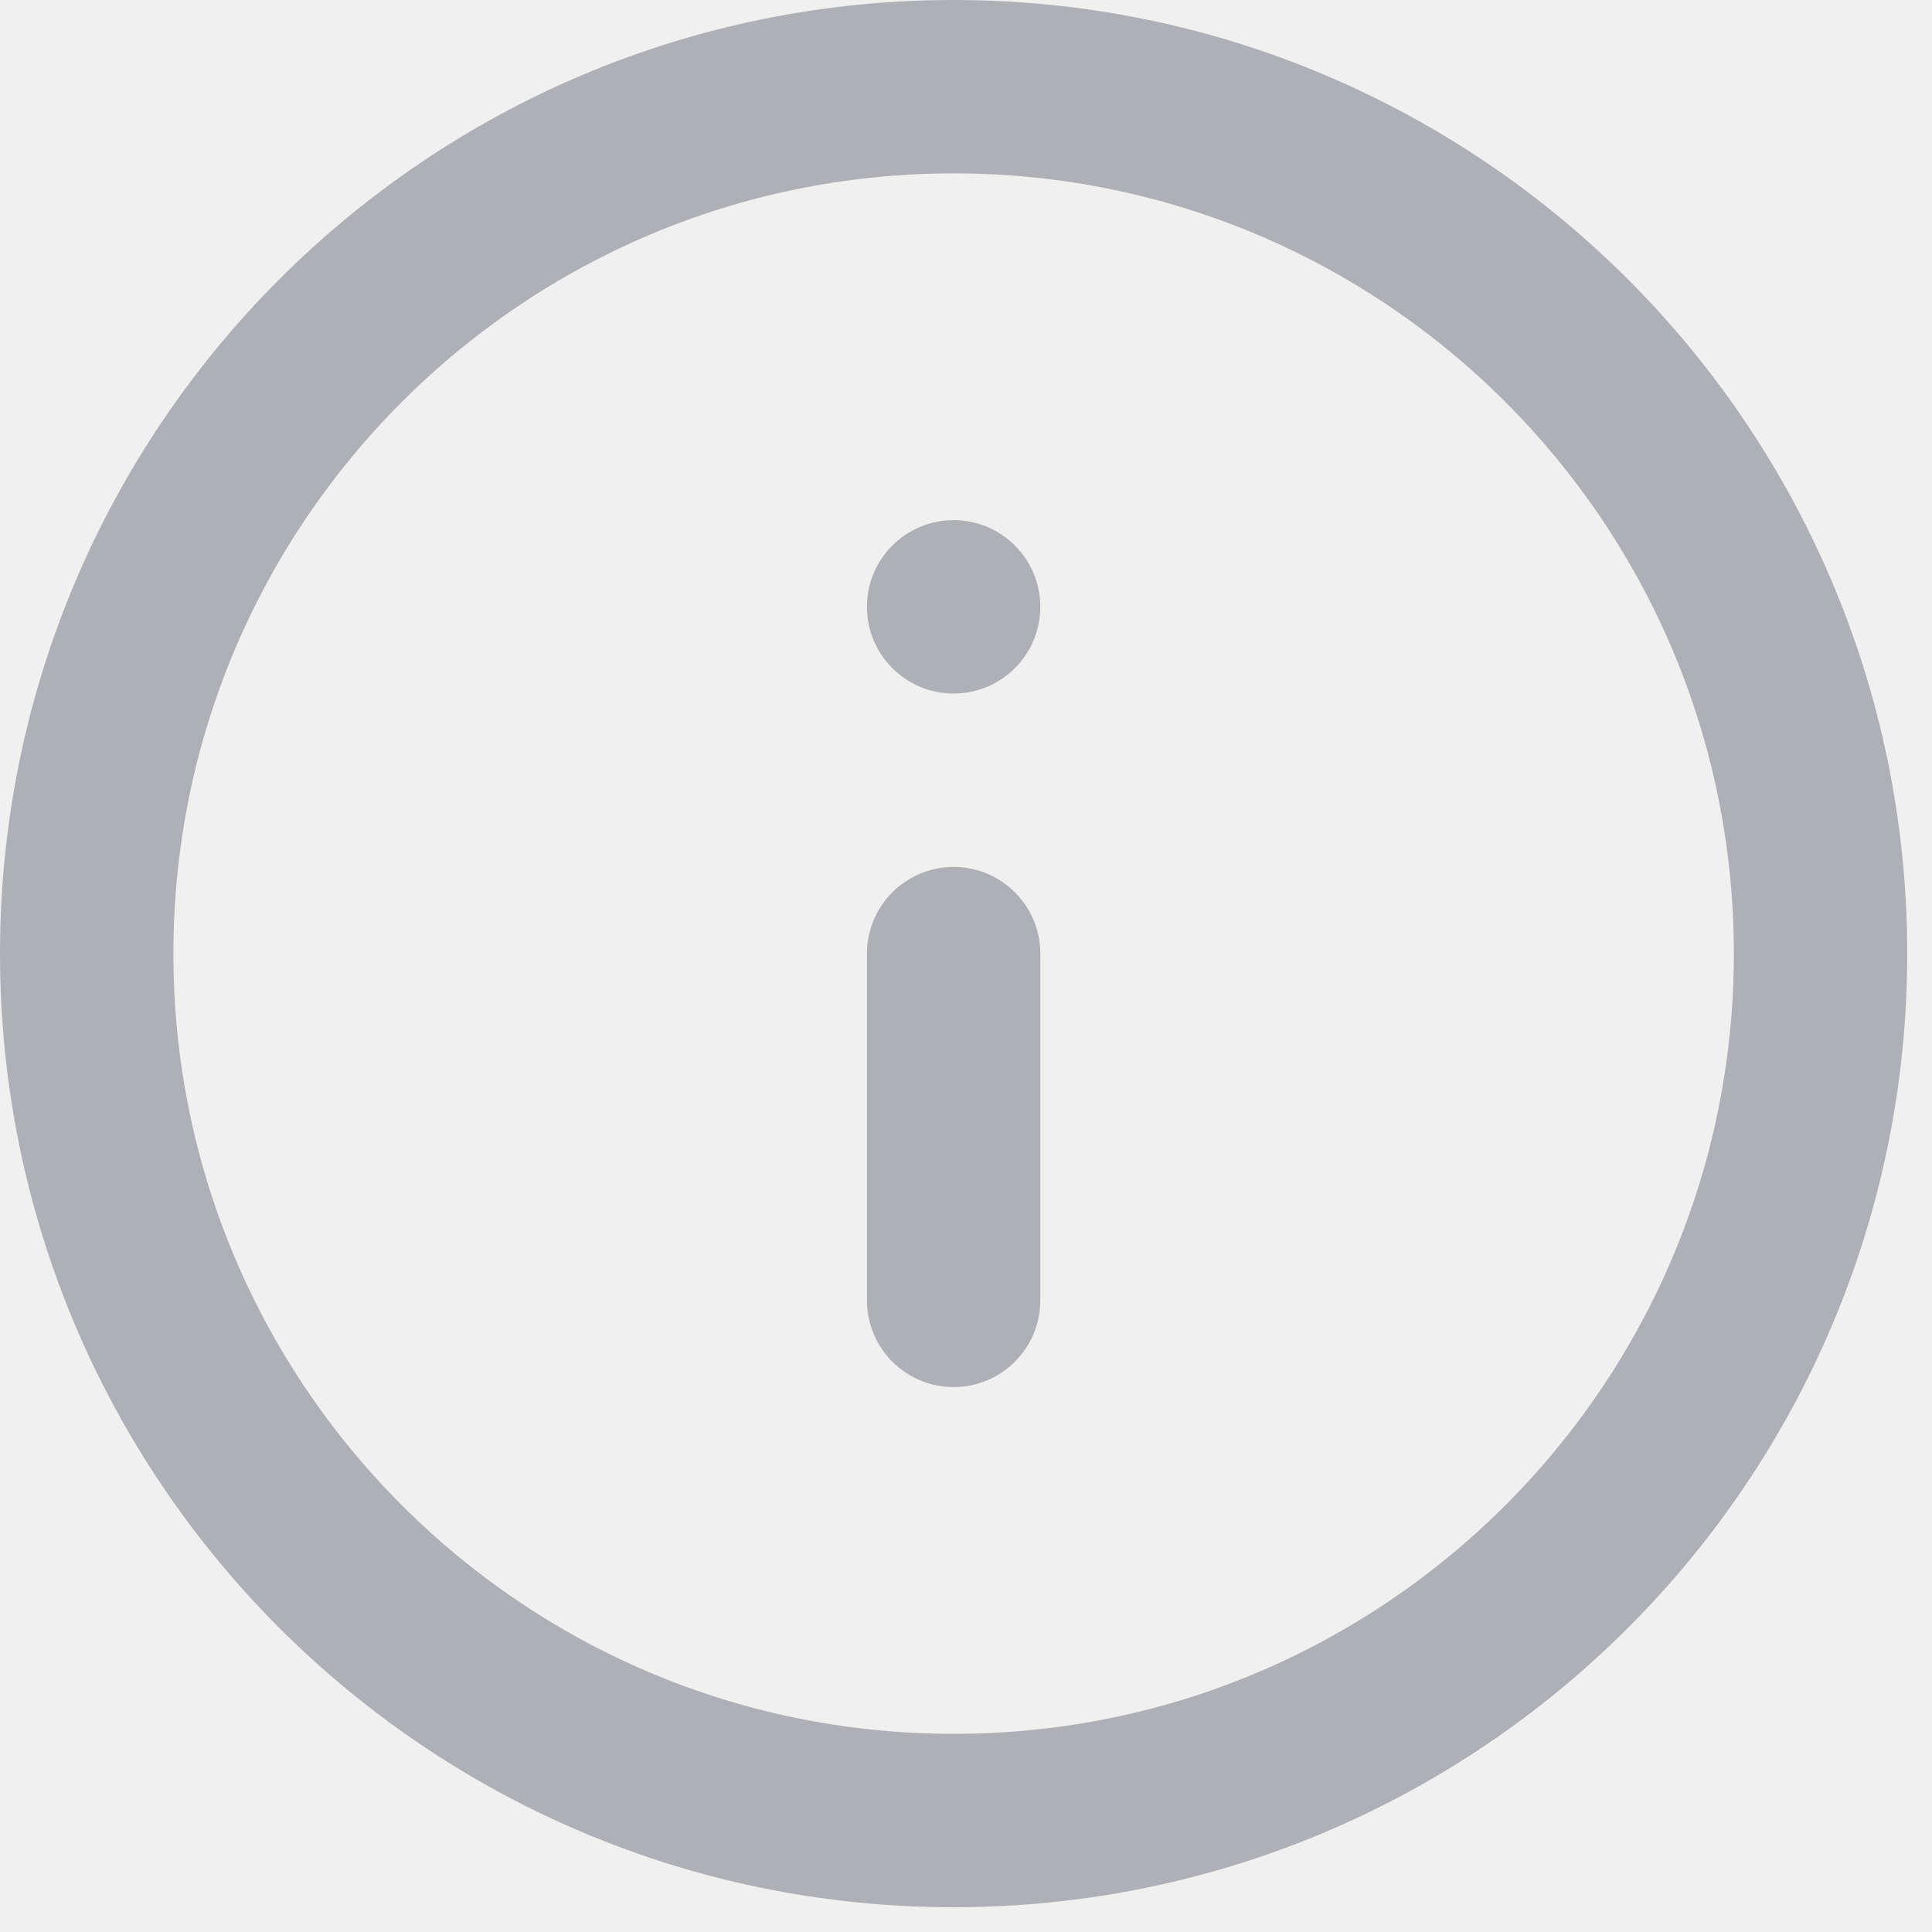
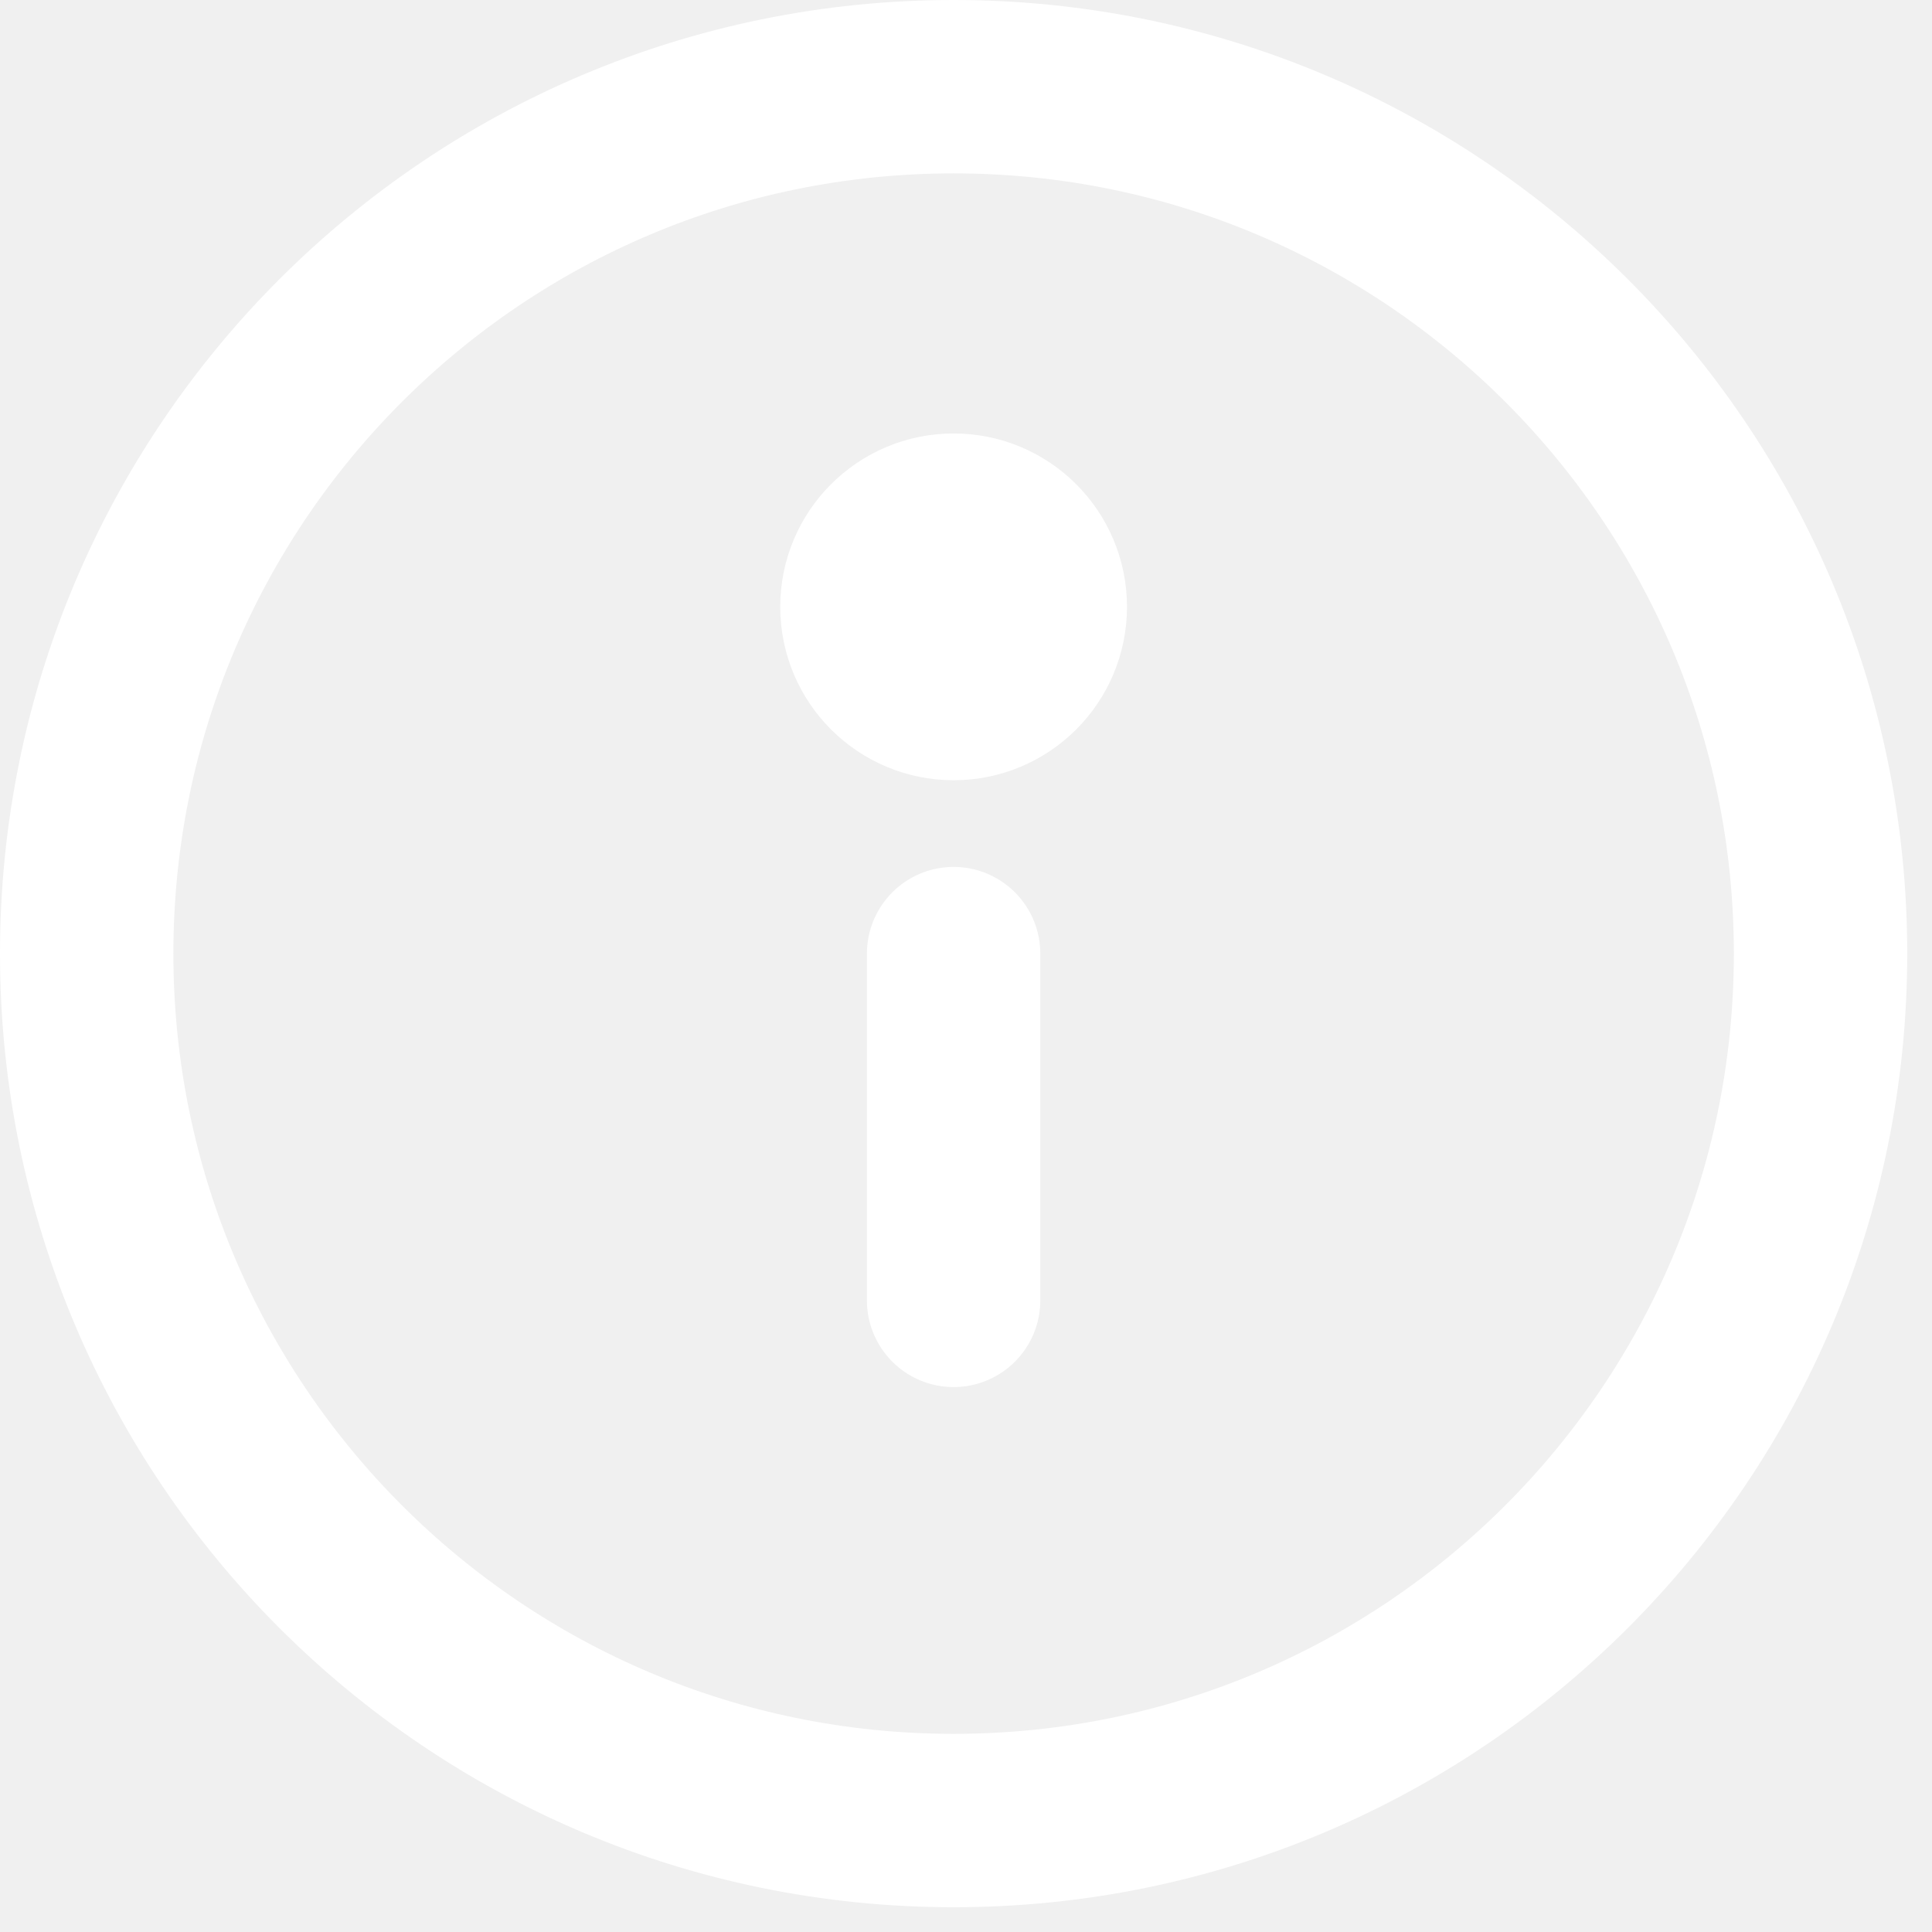
<svg xmlns="http://www.w3.org/2000/svg" width="39" height="39" viewBox="0 0 39 39" fill="none">
-   <path d="M19.25 36.75C28.915 36.75 36.75 28.915 36.75 19.25C36.75 9.585 28.915 1.75 19.25 1.75C9.585 1.75 1.75 9.585 1.75 19.25C1.75 28.915 9.585 36.75 19.25 36.75Z" stroke="#AEB0B5" stroke-width="3.5" stroke-linecap="round" stroke-linejoin="round" />
-   <path d="M19.25 19.25V26.25" stroke="#AEB0B5" stroke-width="3.5" stroke-linecap="round" stroke-linejoin="round" />
-   <circle cx="19.25" cy="12.25" r="1.75" fill="#AEB0B5" />
+   <path d="M19.25 36.75C28.915 36.75 36.75 28.915 36.75 19.25C36.75 9.585 28.915 1.75 19.25 1.75C9.585 1.75 1.75 9.585 1.75 19.25C1.75 28.915 9.585 36.75 19.25 36.75Z" stroke="white" stroke-width="3.5" stroke-linecap="round" stroke-linejoin="round" />
+   <path d="M19.25 19.25V26.25" stroke="white" stroke-width="3.5" stroke-linecap="round" stroke-linejoin="round" />
+   <circle cx="19.25" cy="12.25" r="1.75" stroke="white" stroke-width="3.5" stroke-linecap="round" stroke-linejoin="round" />
</svg>
